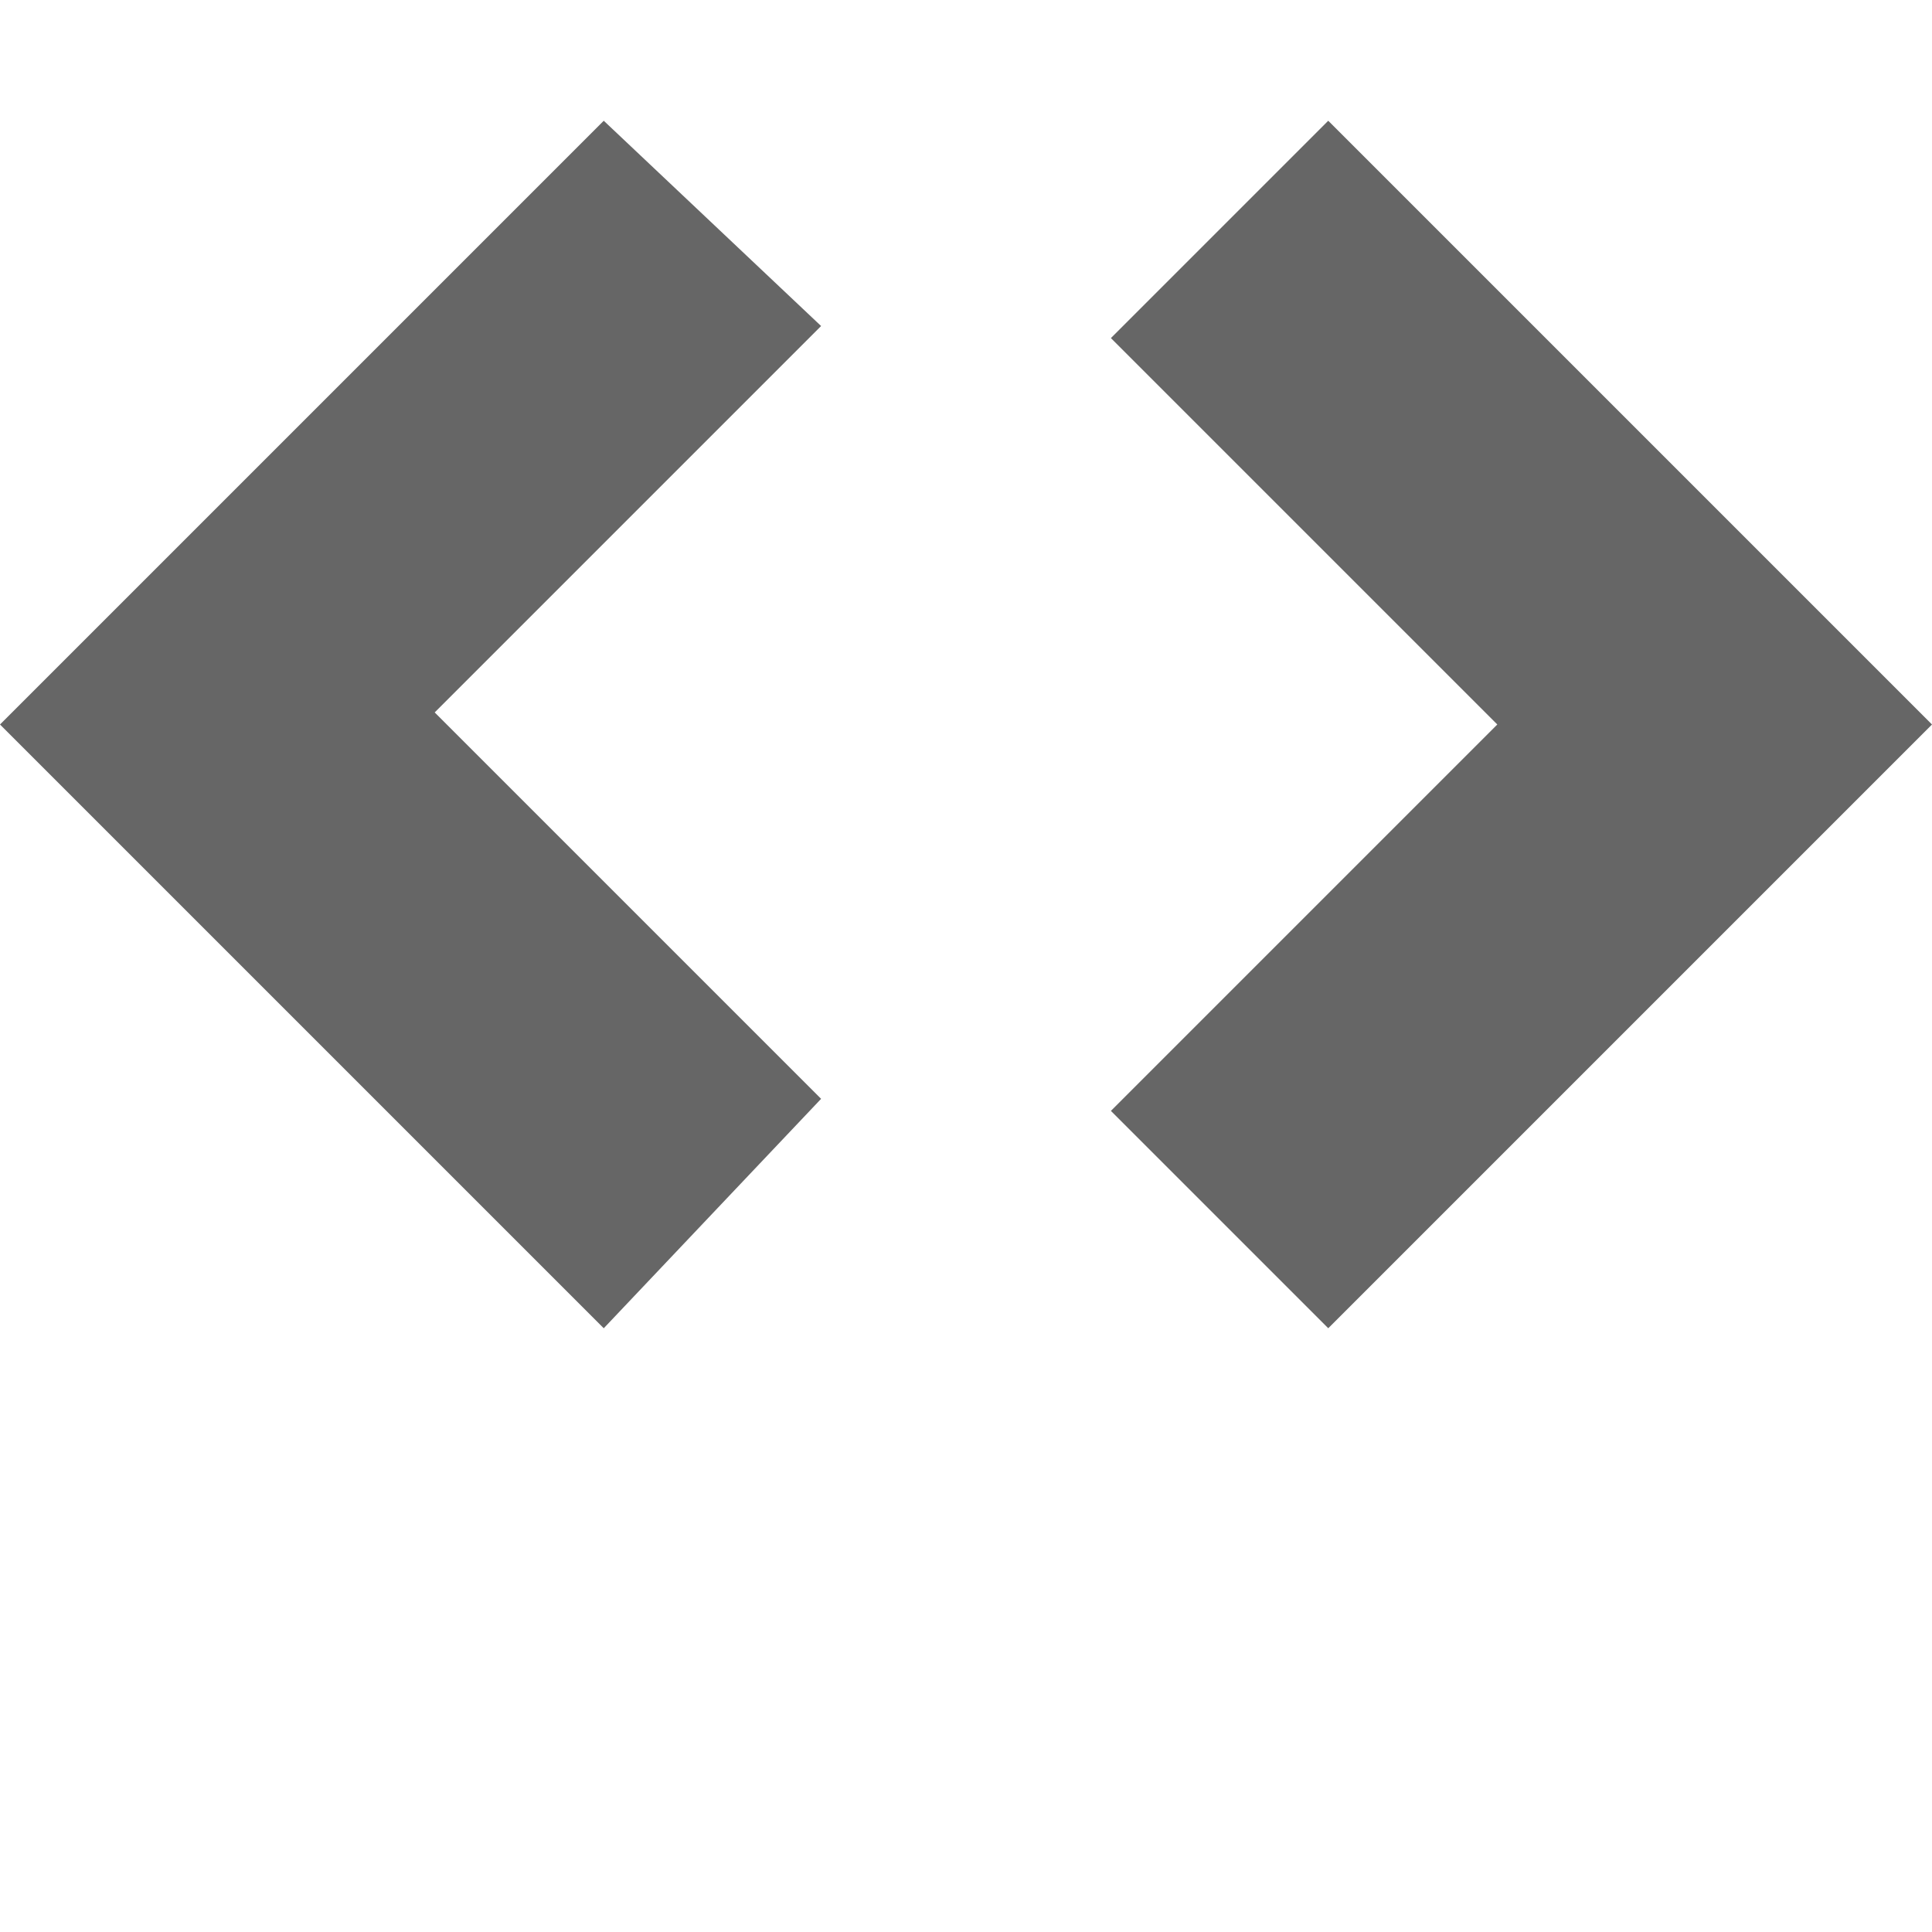
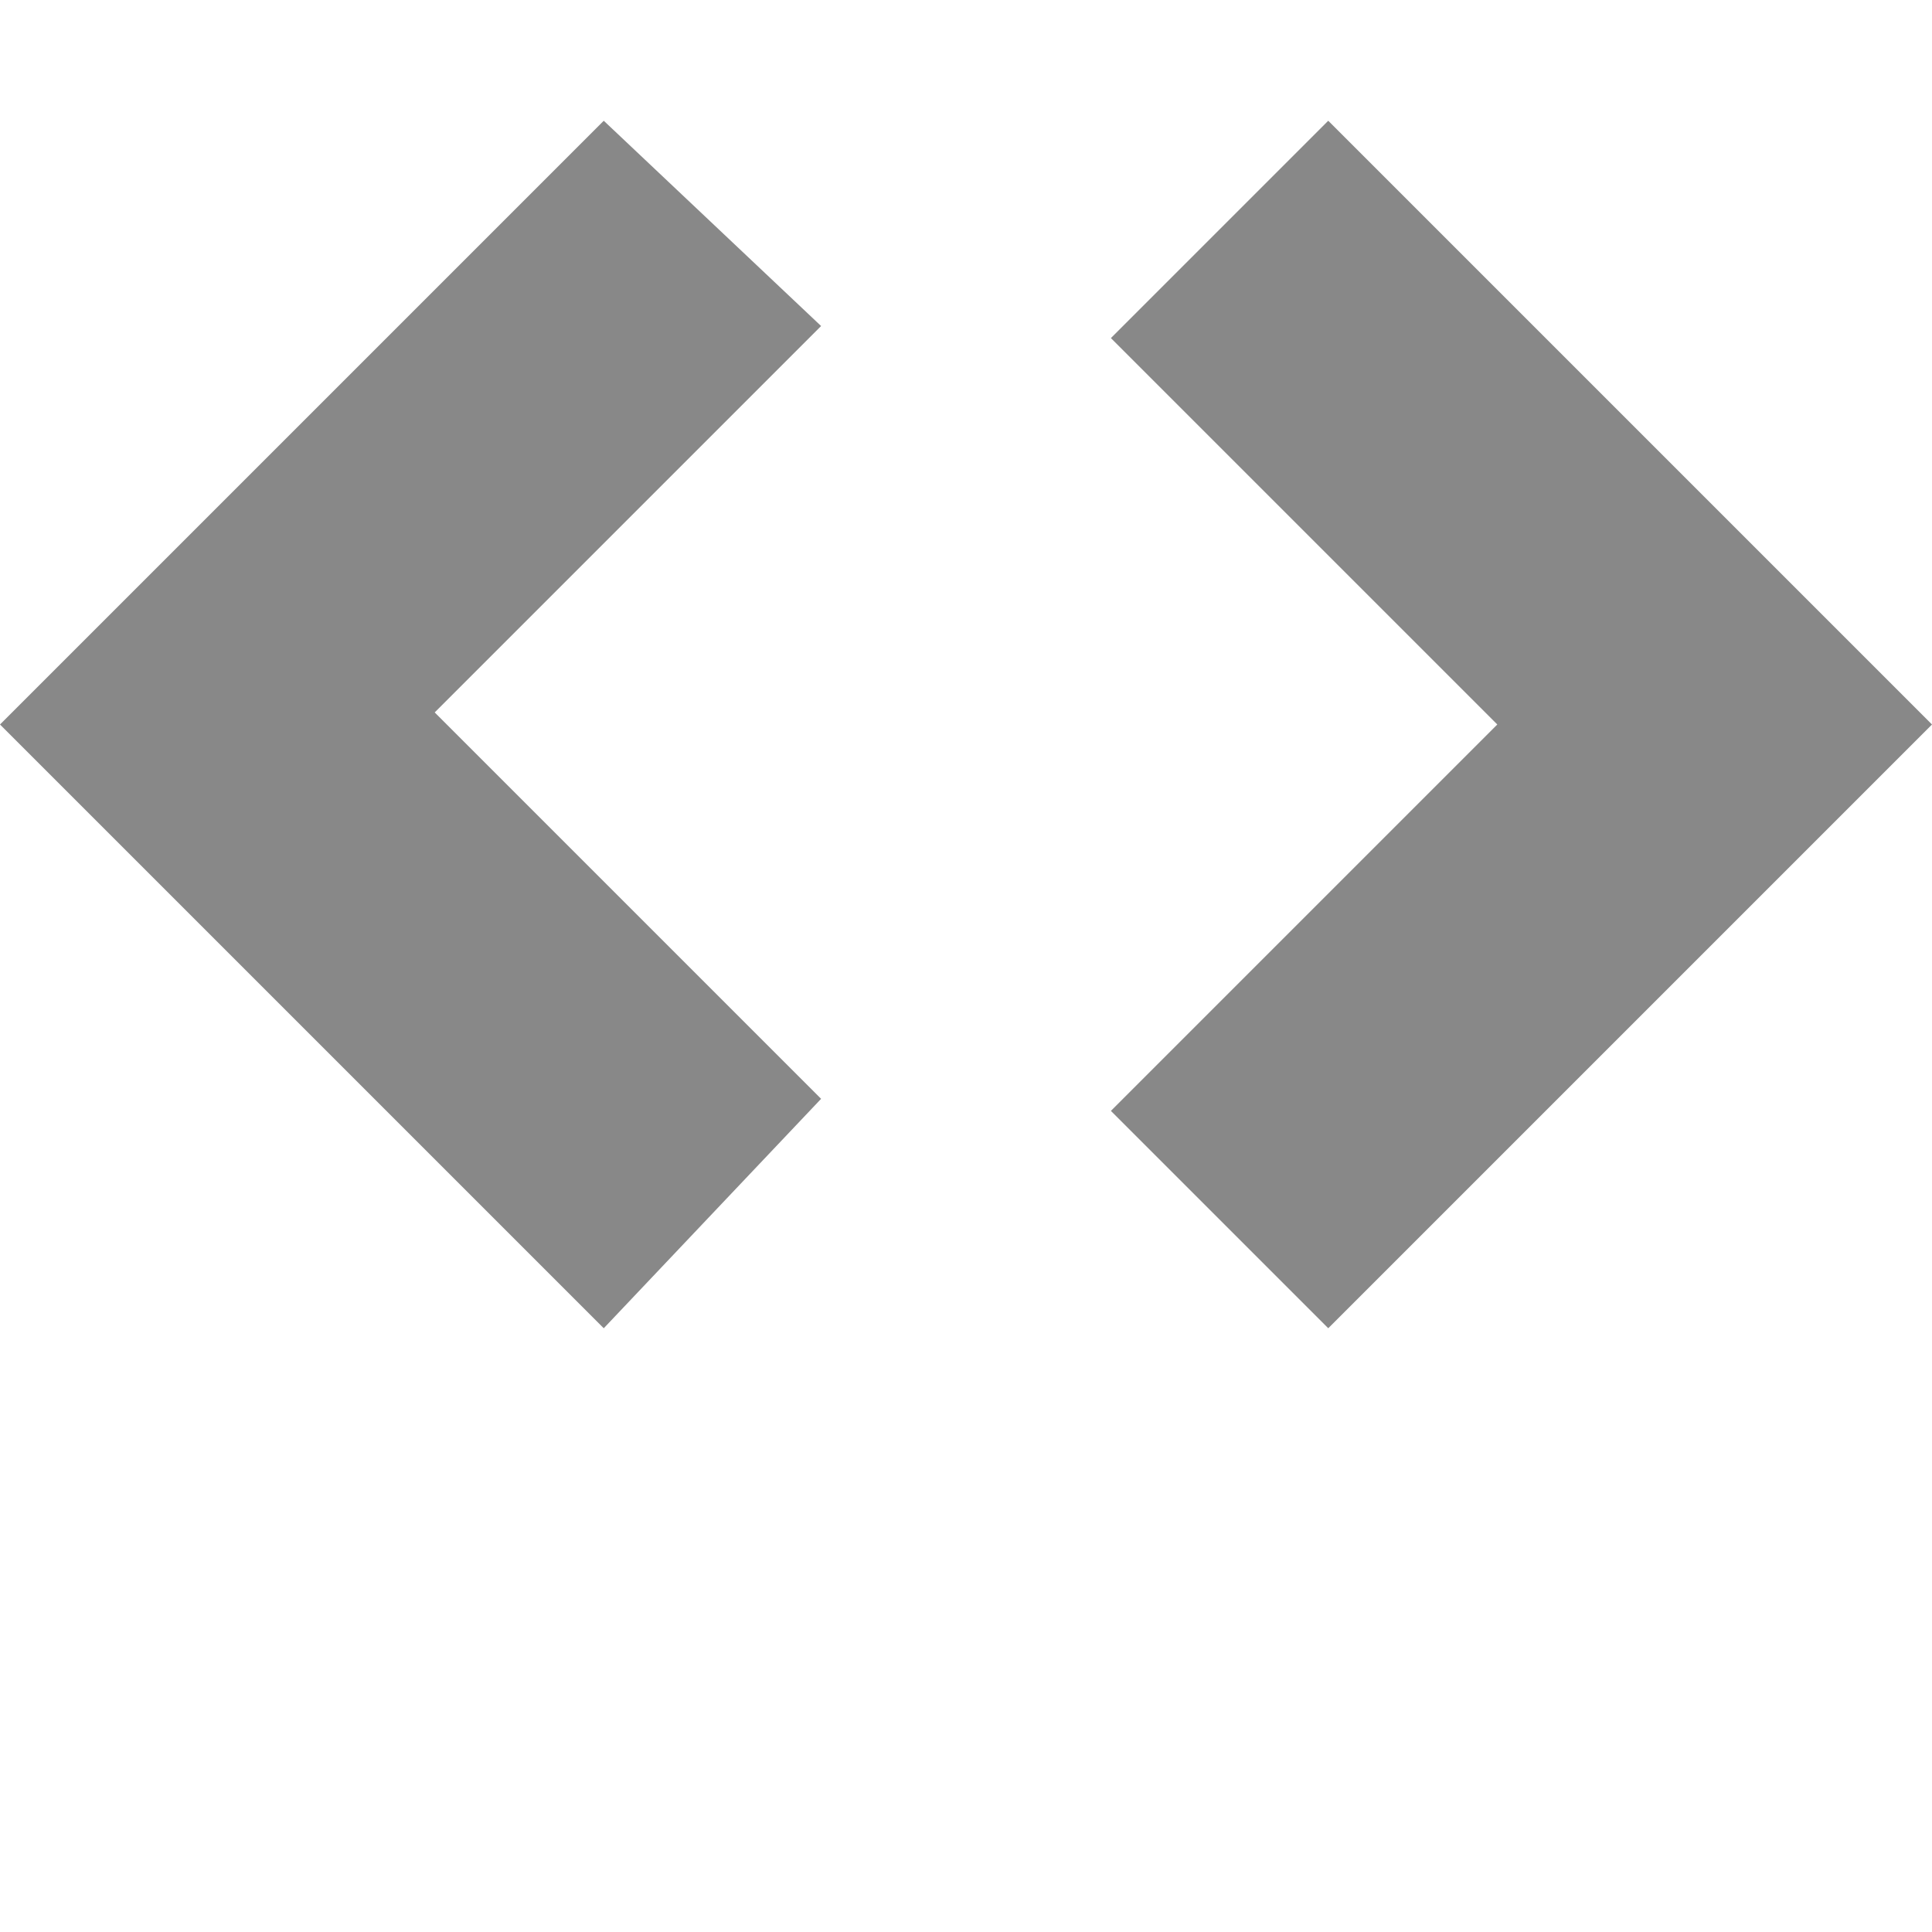
<svg xmlns="http://www.w3.org/2000/svg" version="1.1" id="Layer_1" x="0px" y="0px" viewBox="-8 552 16 16" enable-background="new -8 552 16 16" xml:space="preserve">
-   <path fill="#666" d="M-1.2,561.1l-3.2-3.2l3.2-3.2L-3,553l-5,5l5,5L-1.2,561.1z" />
-   <path fill="#666" d="M8,558l-5-5l-1.8,1.8l3.2,3.2l-3.2,3.2l1.8,1.8L8,558z" />
+   <path fill="#888" d="M-1.2,561.1l-3.2-3.2l3.2-3.2L-3,553l-5,5l5,5L-1.2,561.1z" />
+   <path fill="#888" d="M8,558l-5-5l-1.8,1.8l3.2,3.2l-3.2,3.2l1.8,1.8L8,558z" />
</svg>
